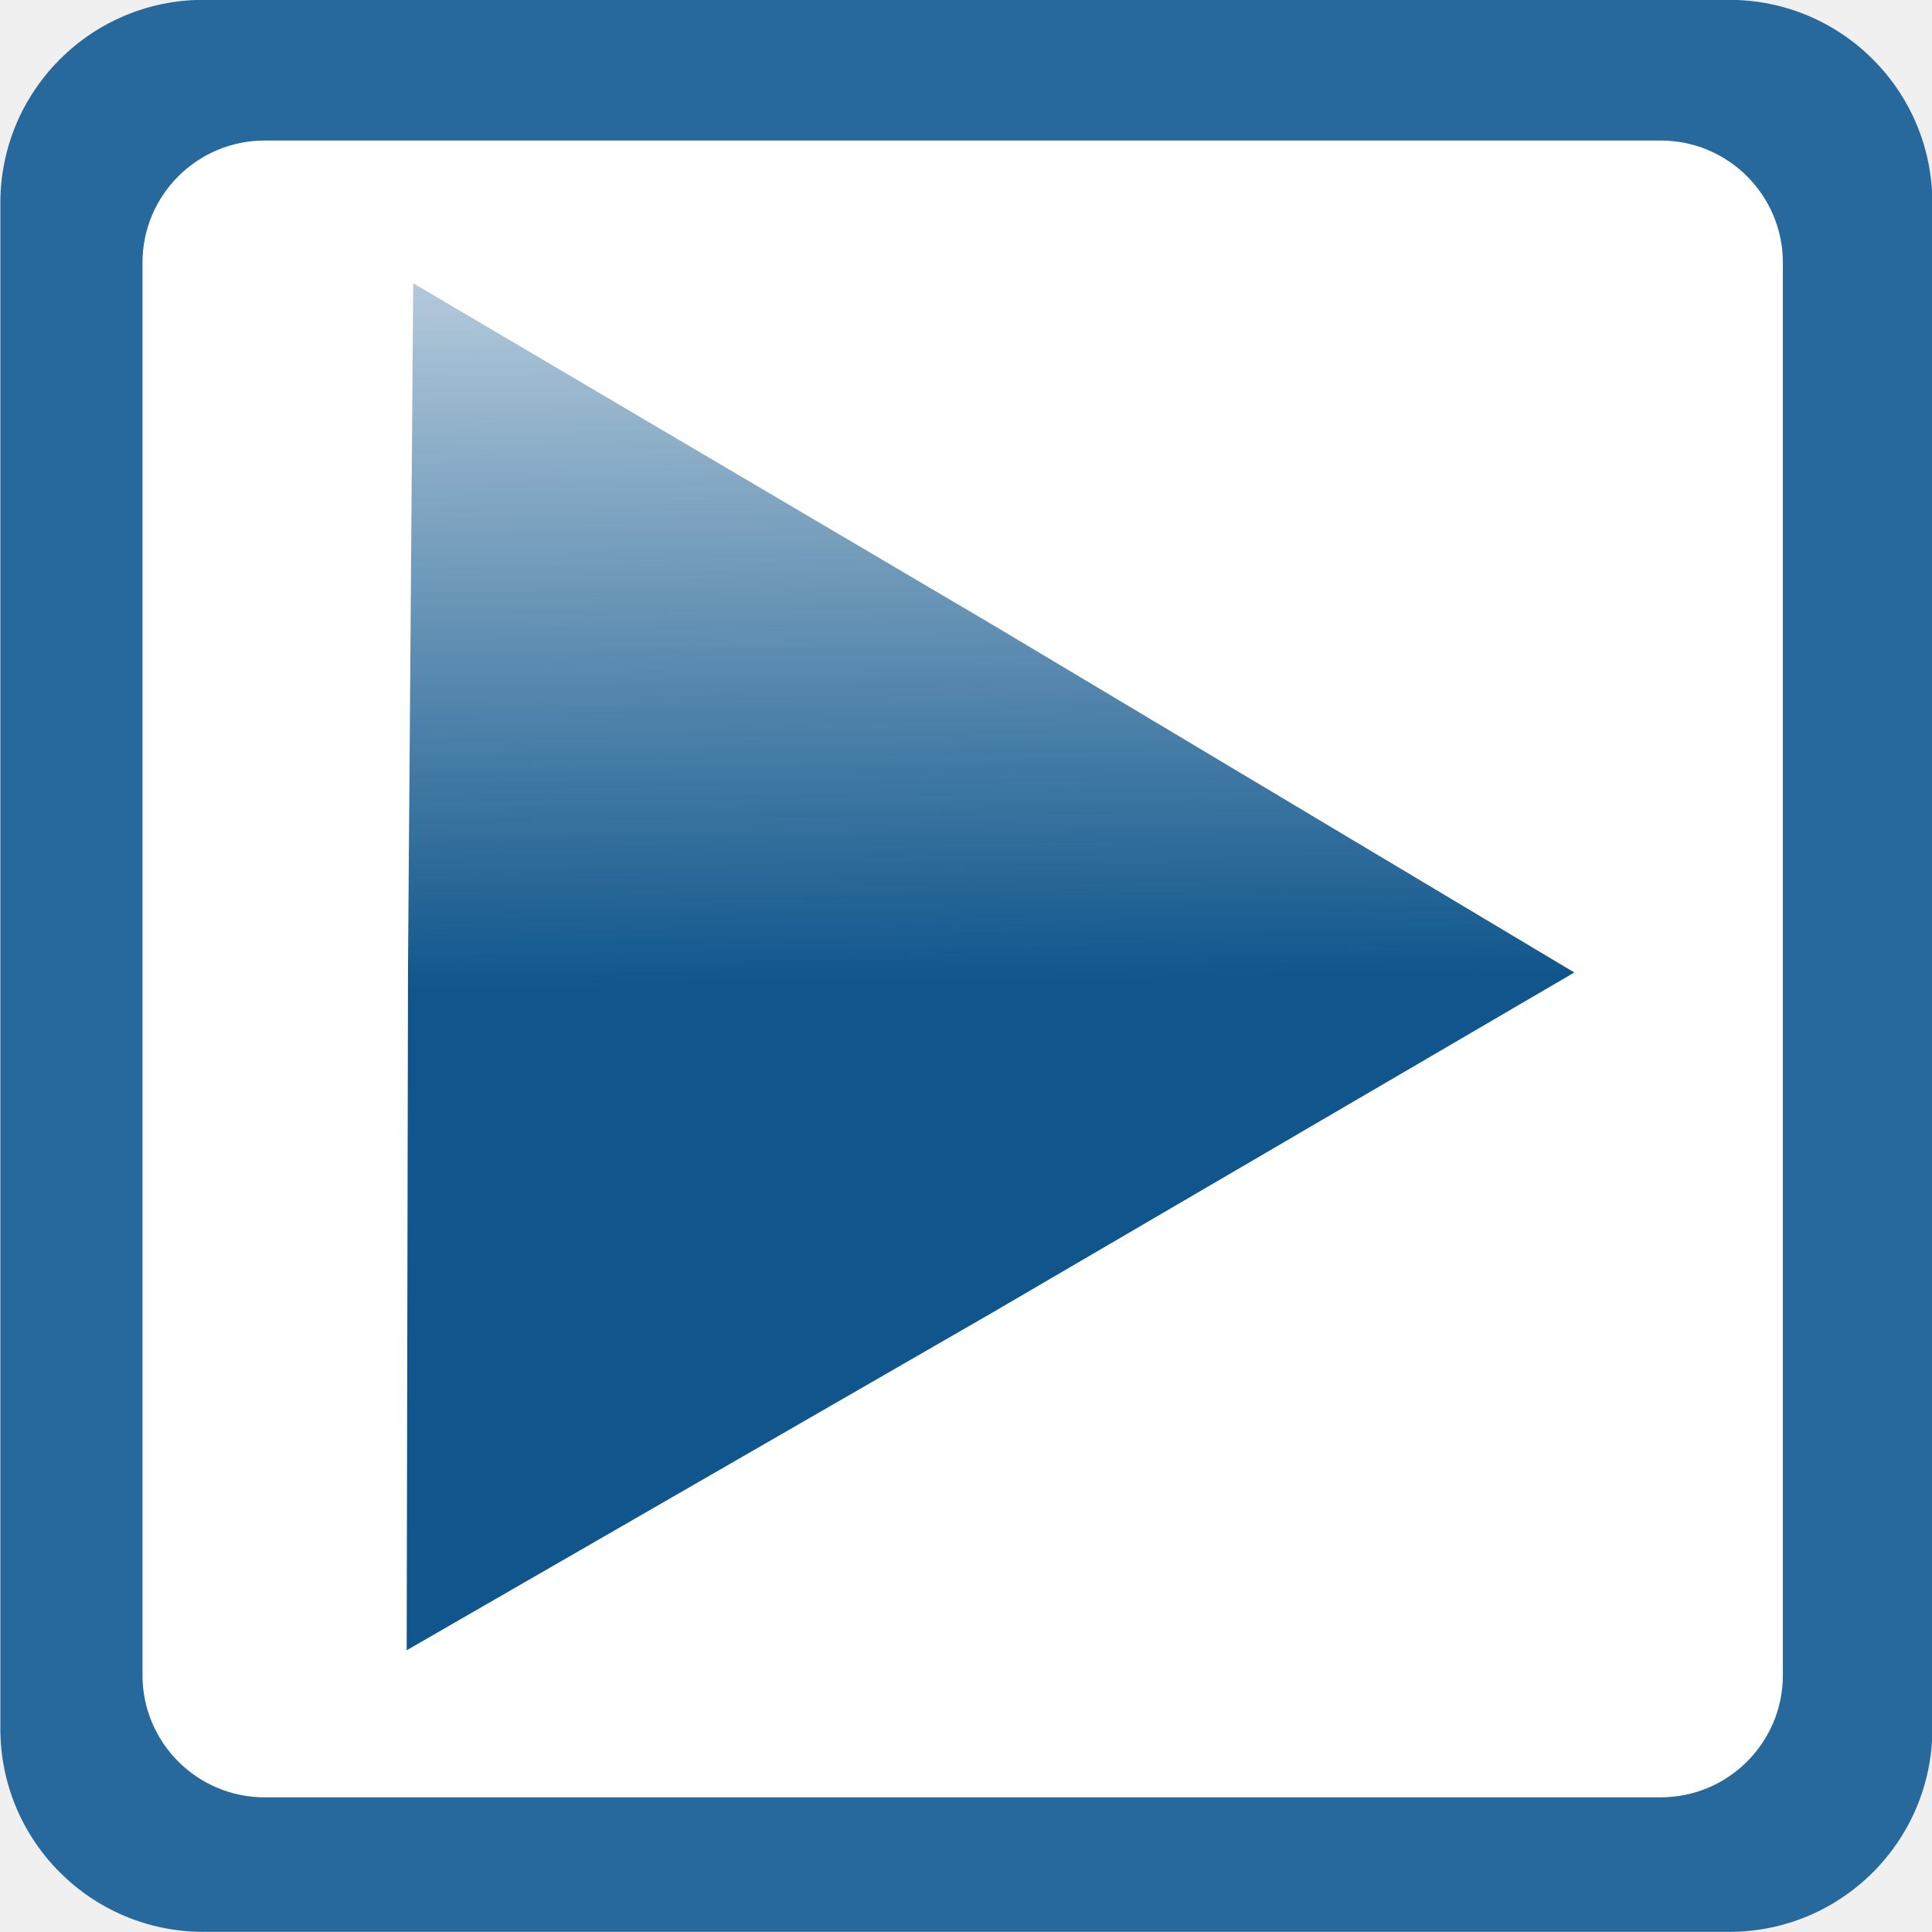
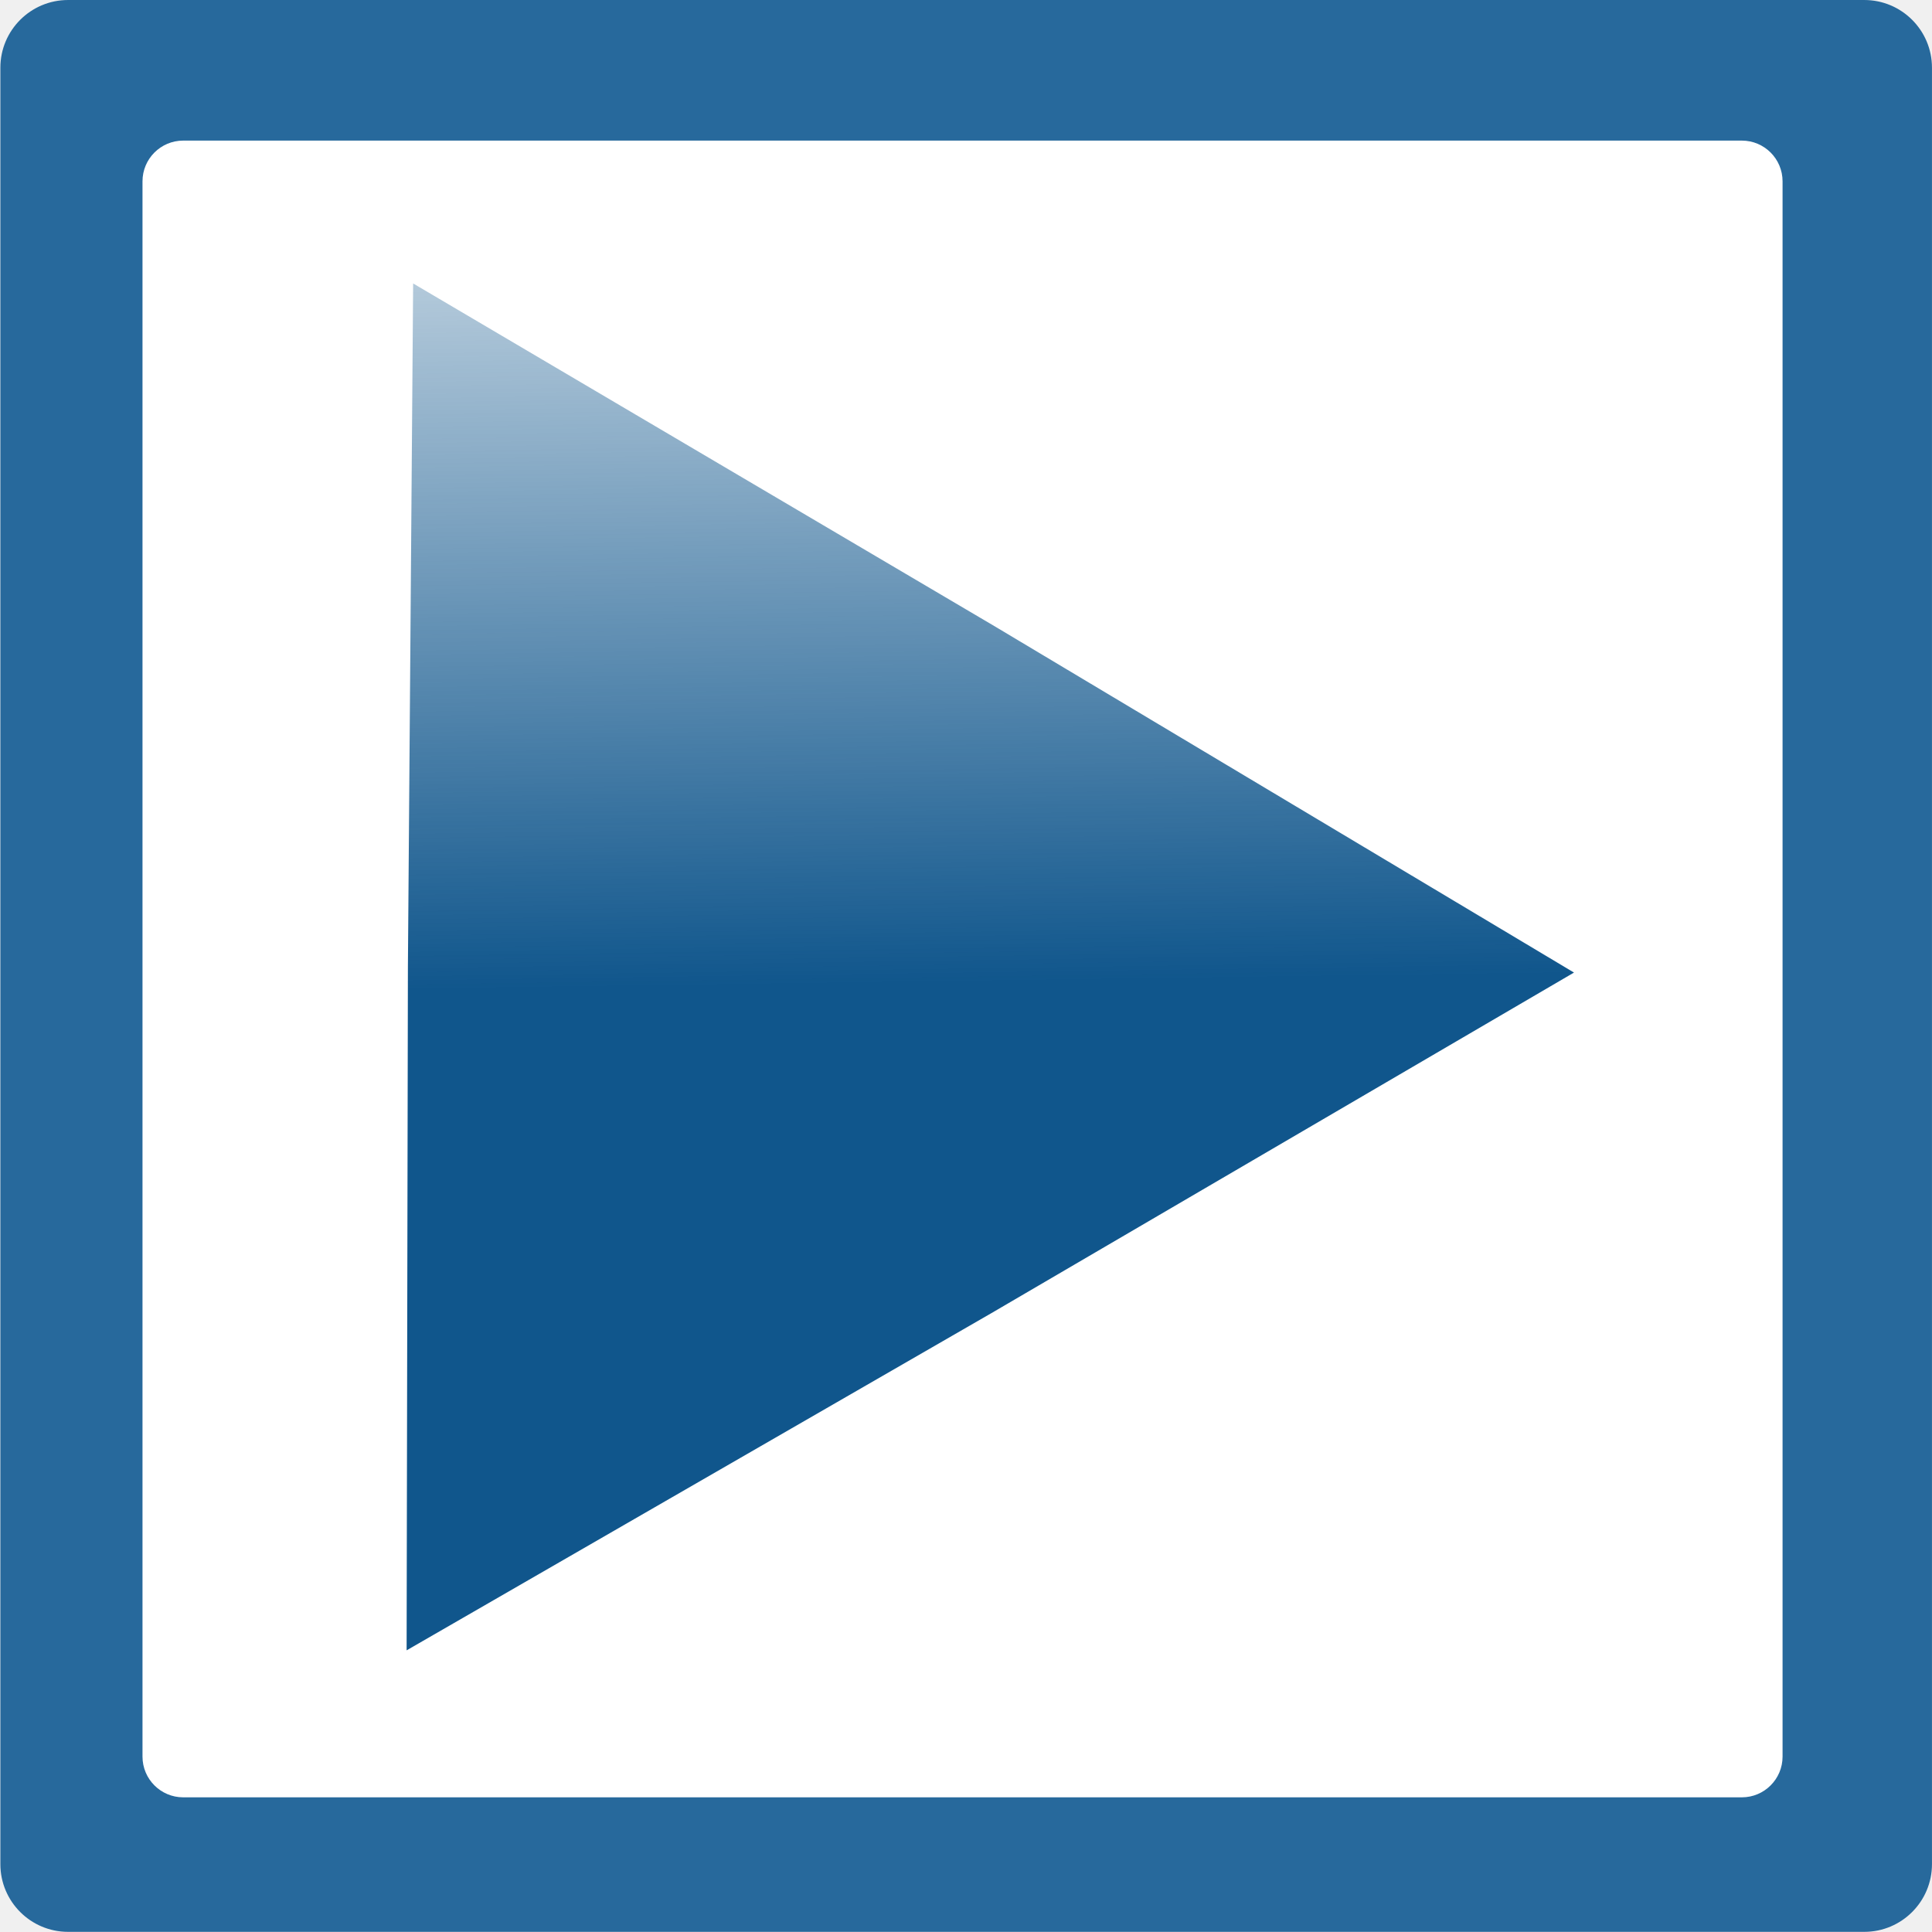
- <svg xmlns="http://www.w3.org/2000/svg" id="svg2" height="16" width="16" version="1.1" viewBox="0 0 16 16">
+ <svg xmlns="http://www.w3.org/2000/svg" id="svg2" height="48" width="48" version="1.1" viewBox="0 0 48 48">
  <defs id="defs4">
-     <linearGradient id="linearGradient8609" y2="512.51" gradientUnits="userSpaceOnUse" x2="338.46" y1="520.48" x1="338.57" gradientTransform="matrix(1.060575,0,0,1.078302,-20.47464,-40.74495)">
+     <linearGradient id="linearGradient8609" y2="512.51" gradientUnits="userSpaceOnUse" x2="338.46" y1="520.48" x1="338.57" gradientTransform="matrix(3.181113,0,0,3.234684,-737.2197,-1162.839)">
      <stop id="stop8605" stop-color="#10568c" offset="0" />
      <stop id="stop8607" stop-color="#10568c" stop-opacity="0" offset="1" />
    </linearGradient>
    <clipPath id="clipPath11116" clipPathUnits="userSpaceOnUse">
      <rect id="rect11118" ry="0.759" height="12.725" width="12.809" y="514.02" x="331.57" style="fill:#ffffff;stroke-width:0" />
    </clipPath>
    <filter id="filter12218" style="color-interpolation-filters:sRGB" height="1.121" width="1.119" y="-0.06" x="-0.06">
      <feGaussianBlur id="feGaussianBlur12220" stdDeviation="0.473" />
    </filter>
    <linearGradient id="linearGradient12222" y2="516.73" gradientUnits="userSpaceOnUse" x2="340.6" gradientTransform="translate(0.30633,0.26804)" y1="516.73" x1="335.43">
      <stop id="stop11482" stop-color="#d0d0d0" offset="0" />
      <stop id="stop11484" stop-color="#d0d0d0" stop-opacity="0" offset="1" />
    </linearGradient>
  </defs>
-   <g id="layer1" transform="translate(-330,-512.3602)">
-     <rect id="rect4557" ry="1.682" height="16" width="16" y="512.359" x="330.003" rx="1.682" style="fill:#27699c;stroke-width:0" />
-     <rect id="rect4559" ry="1.012" height="13.721" width="13.585" y="513.524" x="331.18" rx="1.012" style="fill:#ffffff;stroke-width:0" />
-     <path id="rect3340" d="m 330,512.36 0,16 16,0 0,-16 -16,0 z" style="fill-opacity:0" />
-     <path style="fill:#ffffff;stroke-width:0" d="m 343.038,520.414 -4.827,2.821 -4.843,2.792 0.011,-5.66 0.043,-5.66 4.816,2.839 z" id="path11128" />
-     <path style="fill:url(#linearGradient8609);stroke-width:0" d="m 343.038,520.414 -4.827,2.821 -4.843,2.792 0.011,-5.661 0.043,-5.66 4.816,2.839 z" id="path4169" />
+   <g id="layer1" transform="translate(-314.0017,-496.3598)">
+     <rect id="rect4557" ry="1.682" height="47.996" width="47.99" y="496.36" x="314.011" rx="1.682" style="fill:#27699c;stroke-width:0" />
+     <rect id="rect4559" ry="1.012" height="41.161" width="40.747" y="499.853" x="317.542" rx="1.012" style="fill:#ffffff;stroke-width:0" />
+     <path id="rect3340" d="m 314.002,496.363 0,47.997 47.991,0 0,-47.997 -47.991,0 z" style="fill-opacity:0" />
+     <path style="fill:#ffffff;stroke-width:0" d="m 353.107,520.523 -14.477,8.463 -14.526,8.376 0.032,-16.98 0.13,-16.98 14.447,8.517 z" id="path11128" />
+     <path style="fill:url(#linearGradient8609);stroke-width:0" d="m 353.107,520.523 -14.477,8.463 -14.526,8.376 0.032,-16.98 0.13,-16.98 14.447,8.517 z" id="path4169" />
  </g>
</svg>
